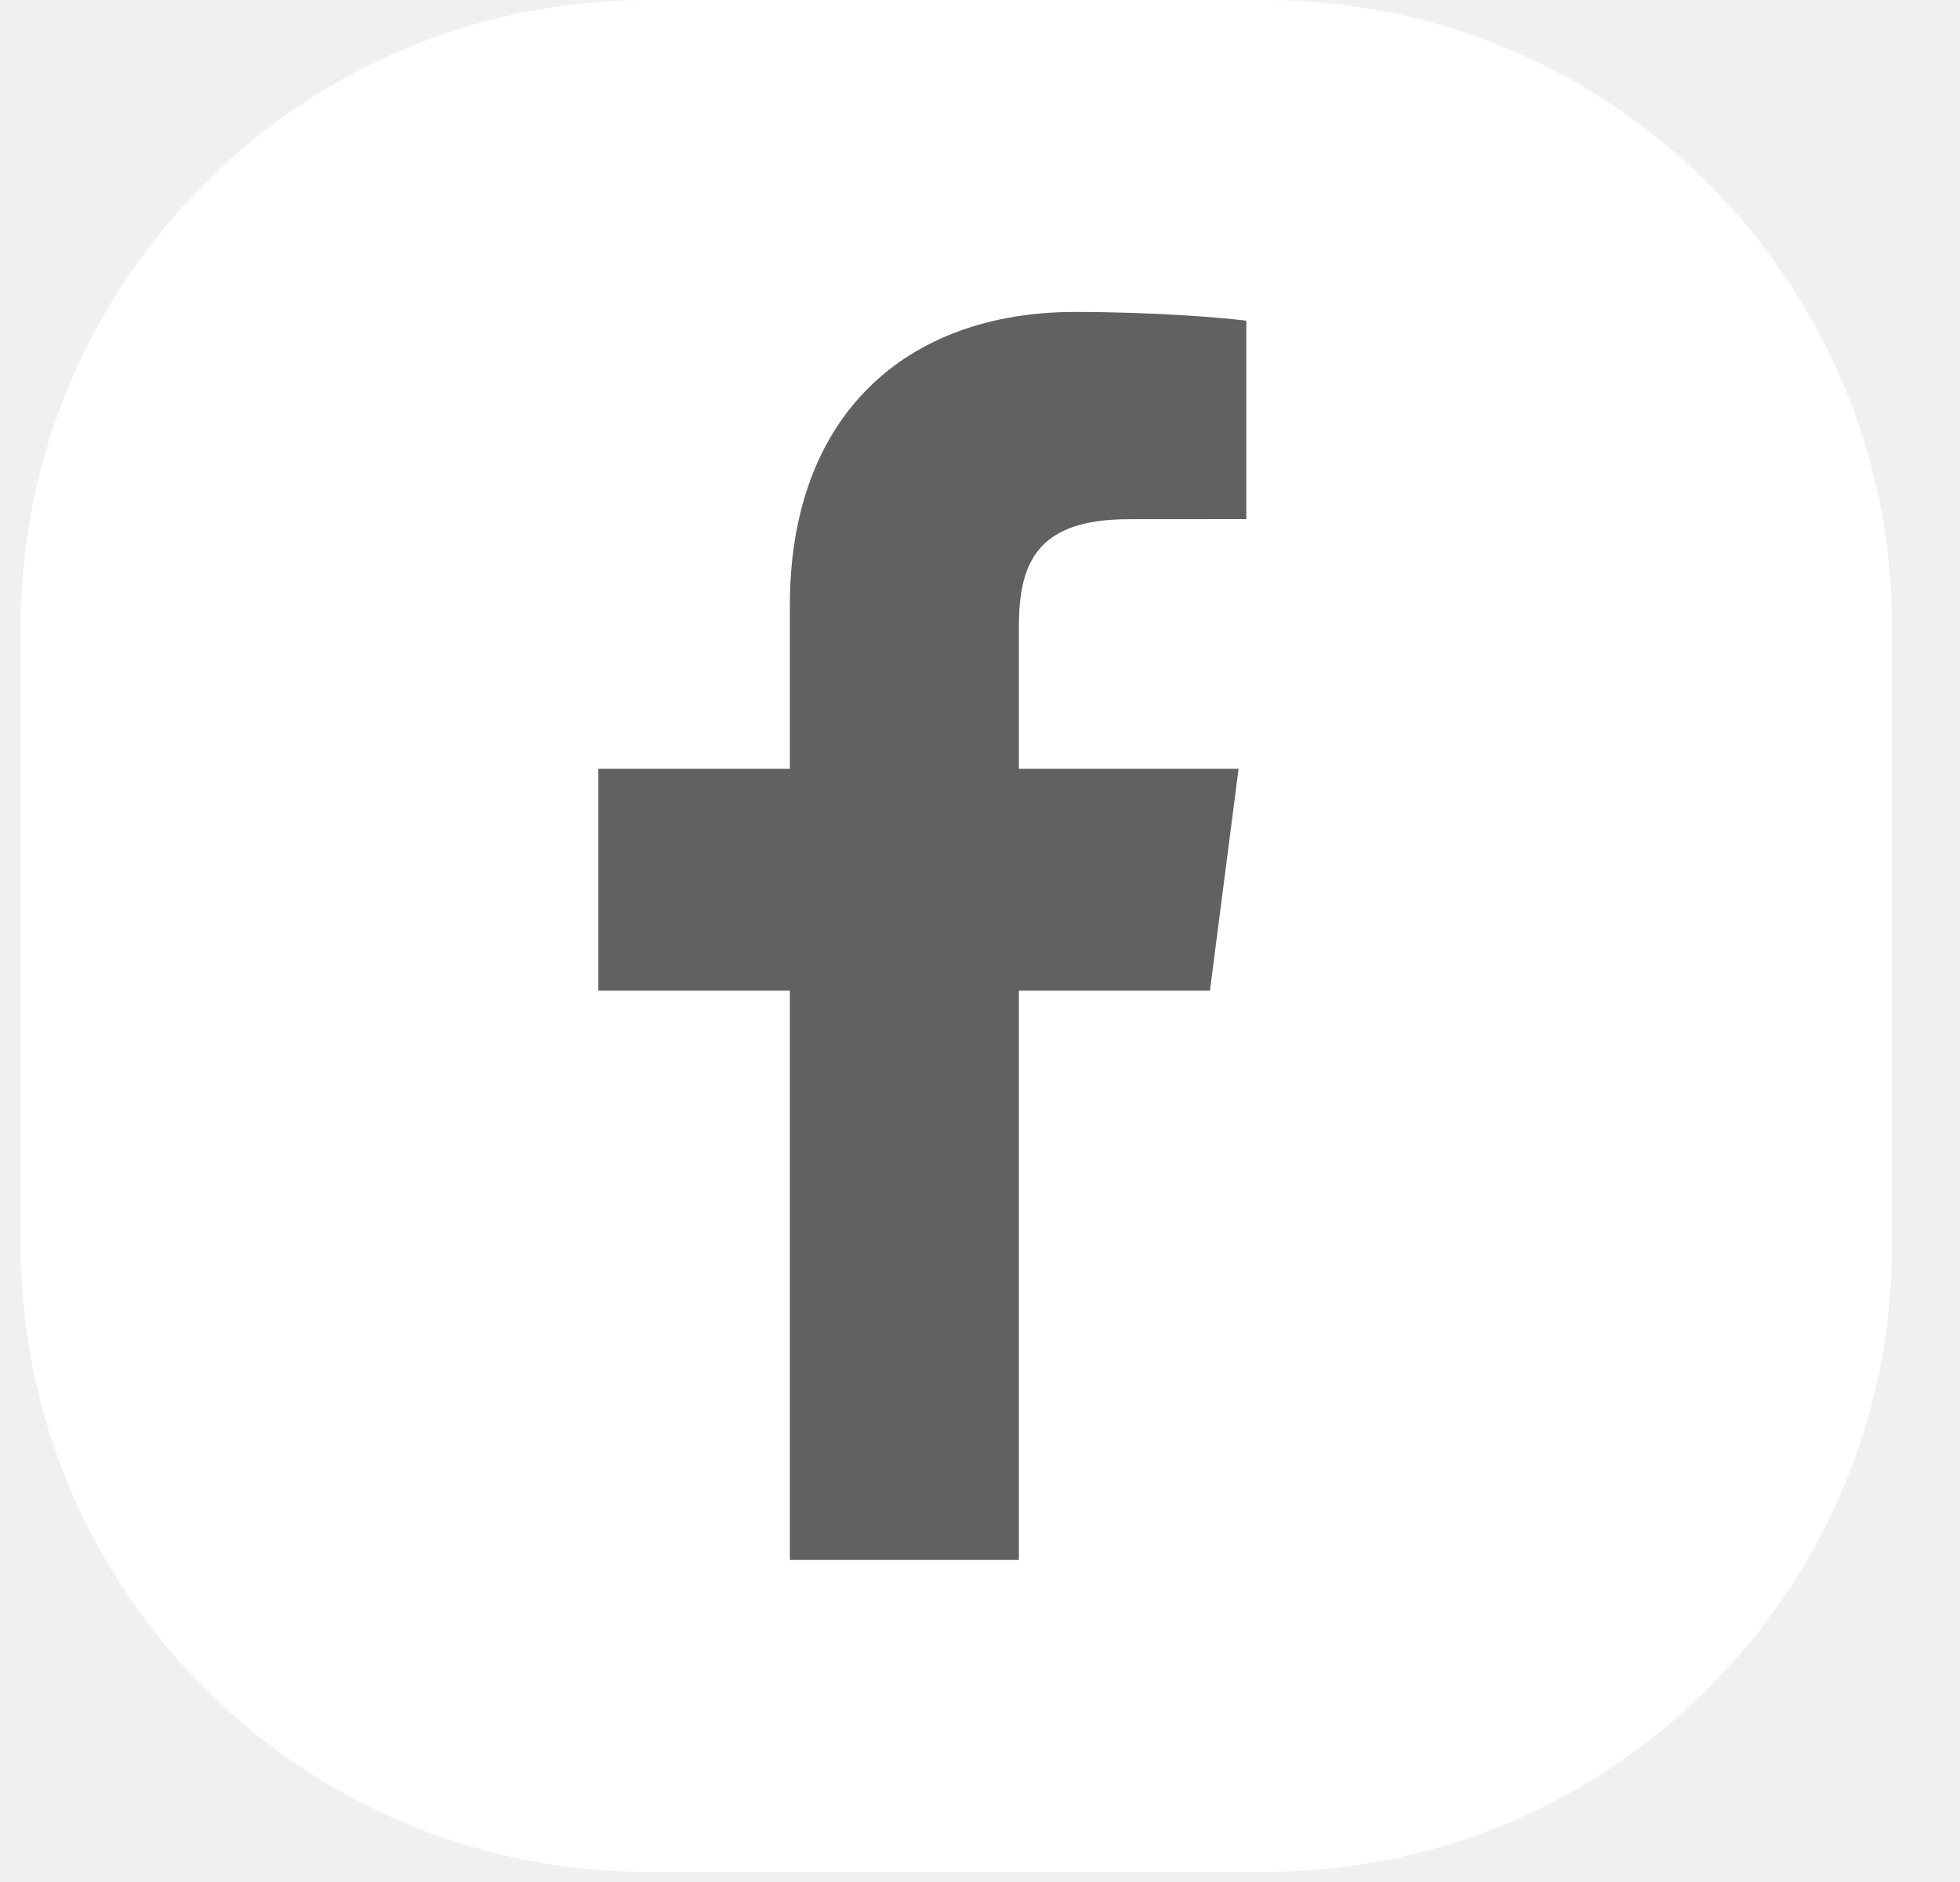
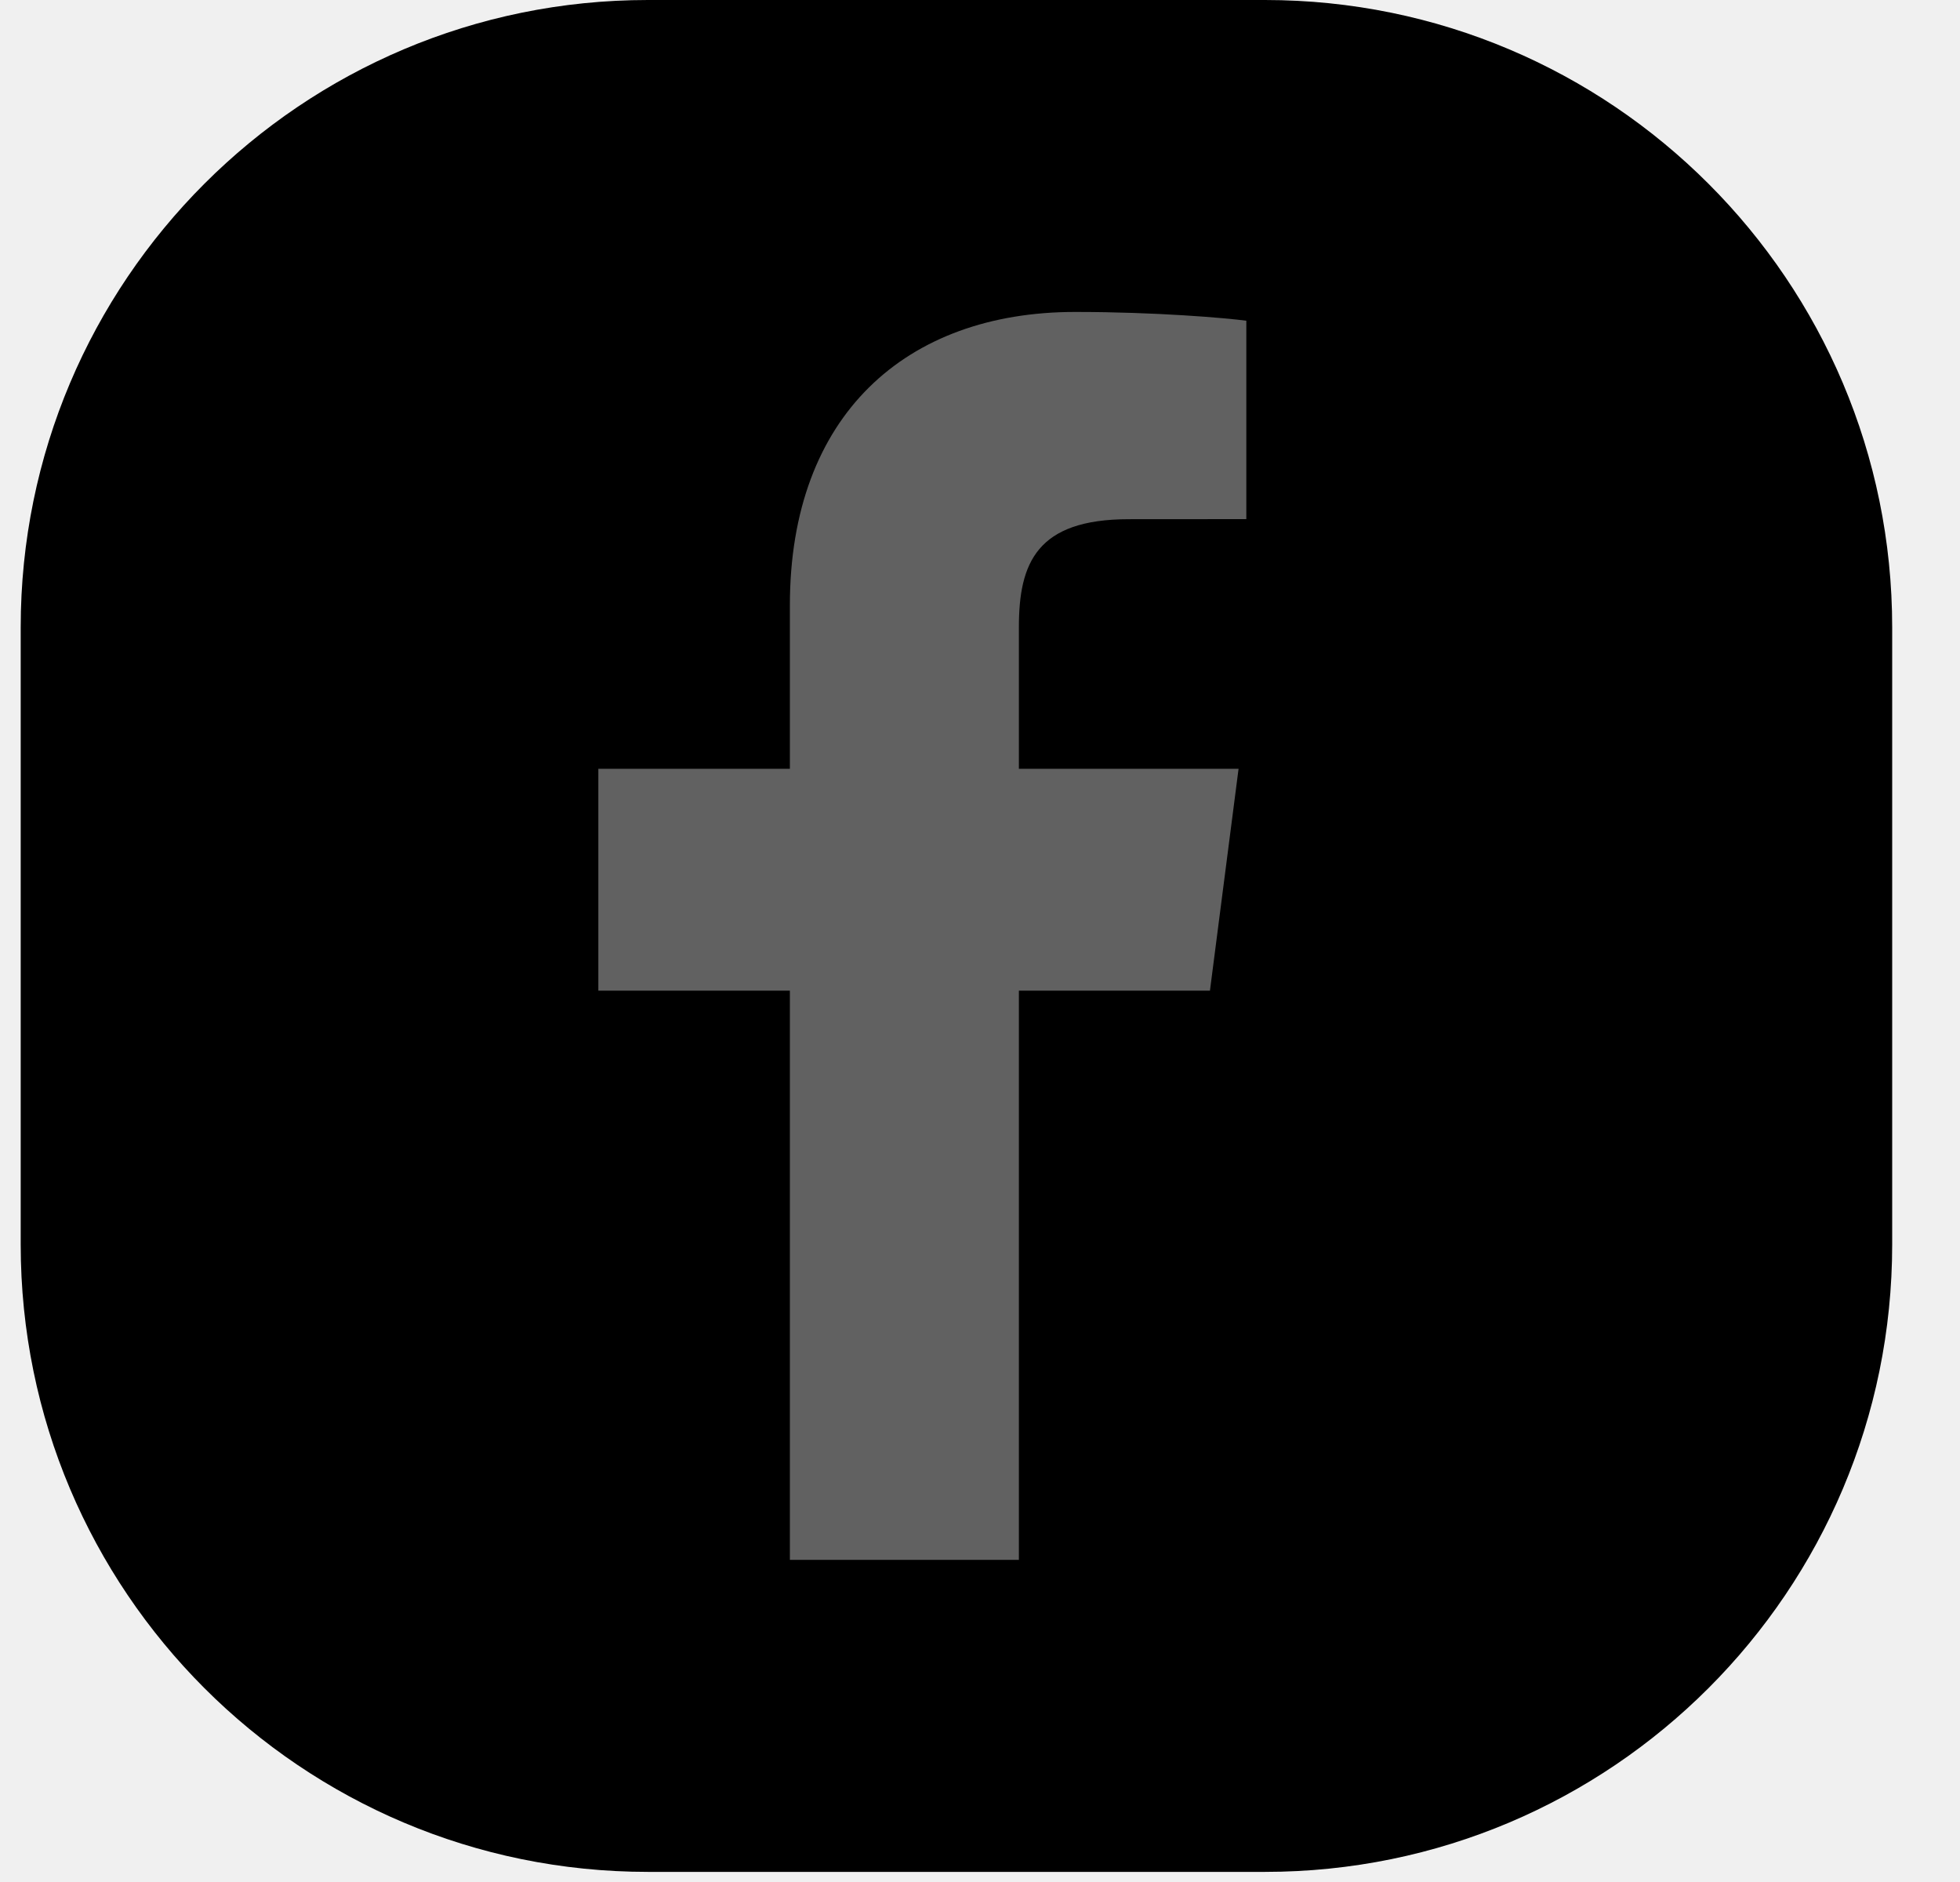
- <svg xmlns="http://www.w3.org/2000/svg" width="25" height="24" viewBox="0 0 25 24" fill="none">
-   <rect x="0.264" width="23.871" height="23.871" rx="8" fill="white" />
+ <svg xmlns="http://www.w3.org/2000/svg" width="25" height="24" viewBox="0 0 25 24">
+   <rect x="0.264" width="23.871" height="23.871" rx="8" />
  <path d="M12.996 19.892V12.633H15.433L15.798 9.804H12.996V7.998C12.996 7.179 13.224 6.621 14.399 6.621L15.897 6.62V4.09C15.637 4.055 14.748 3.978 13.714 3.978C11.554 3.978 10.075 5.297 10.075 7.718V9.804H7.632V12.633H10.075V19.892L12.996 19.892Z" fill="#616161" />
</svg>
